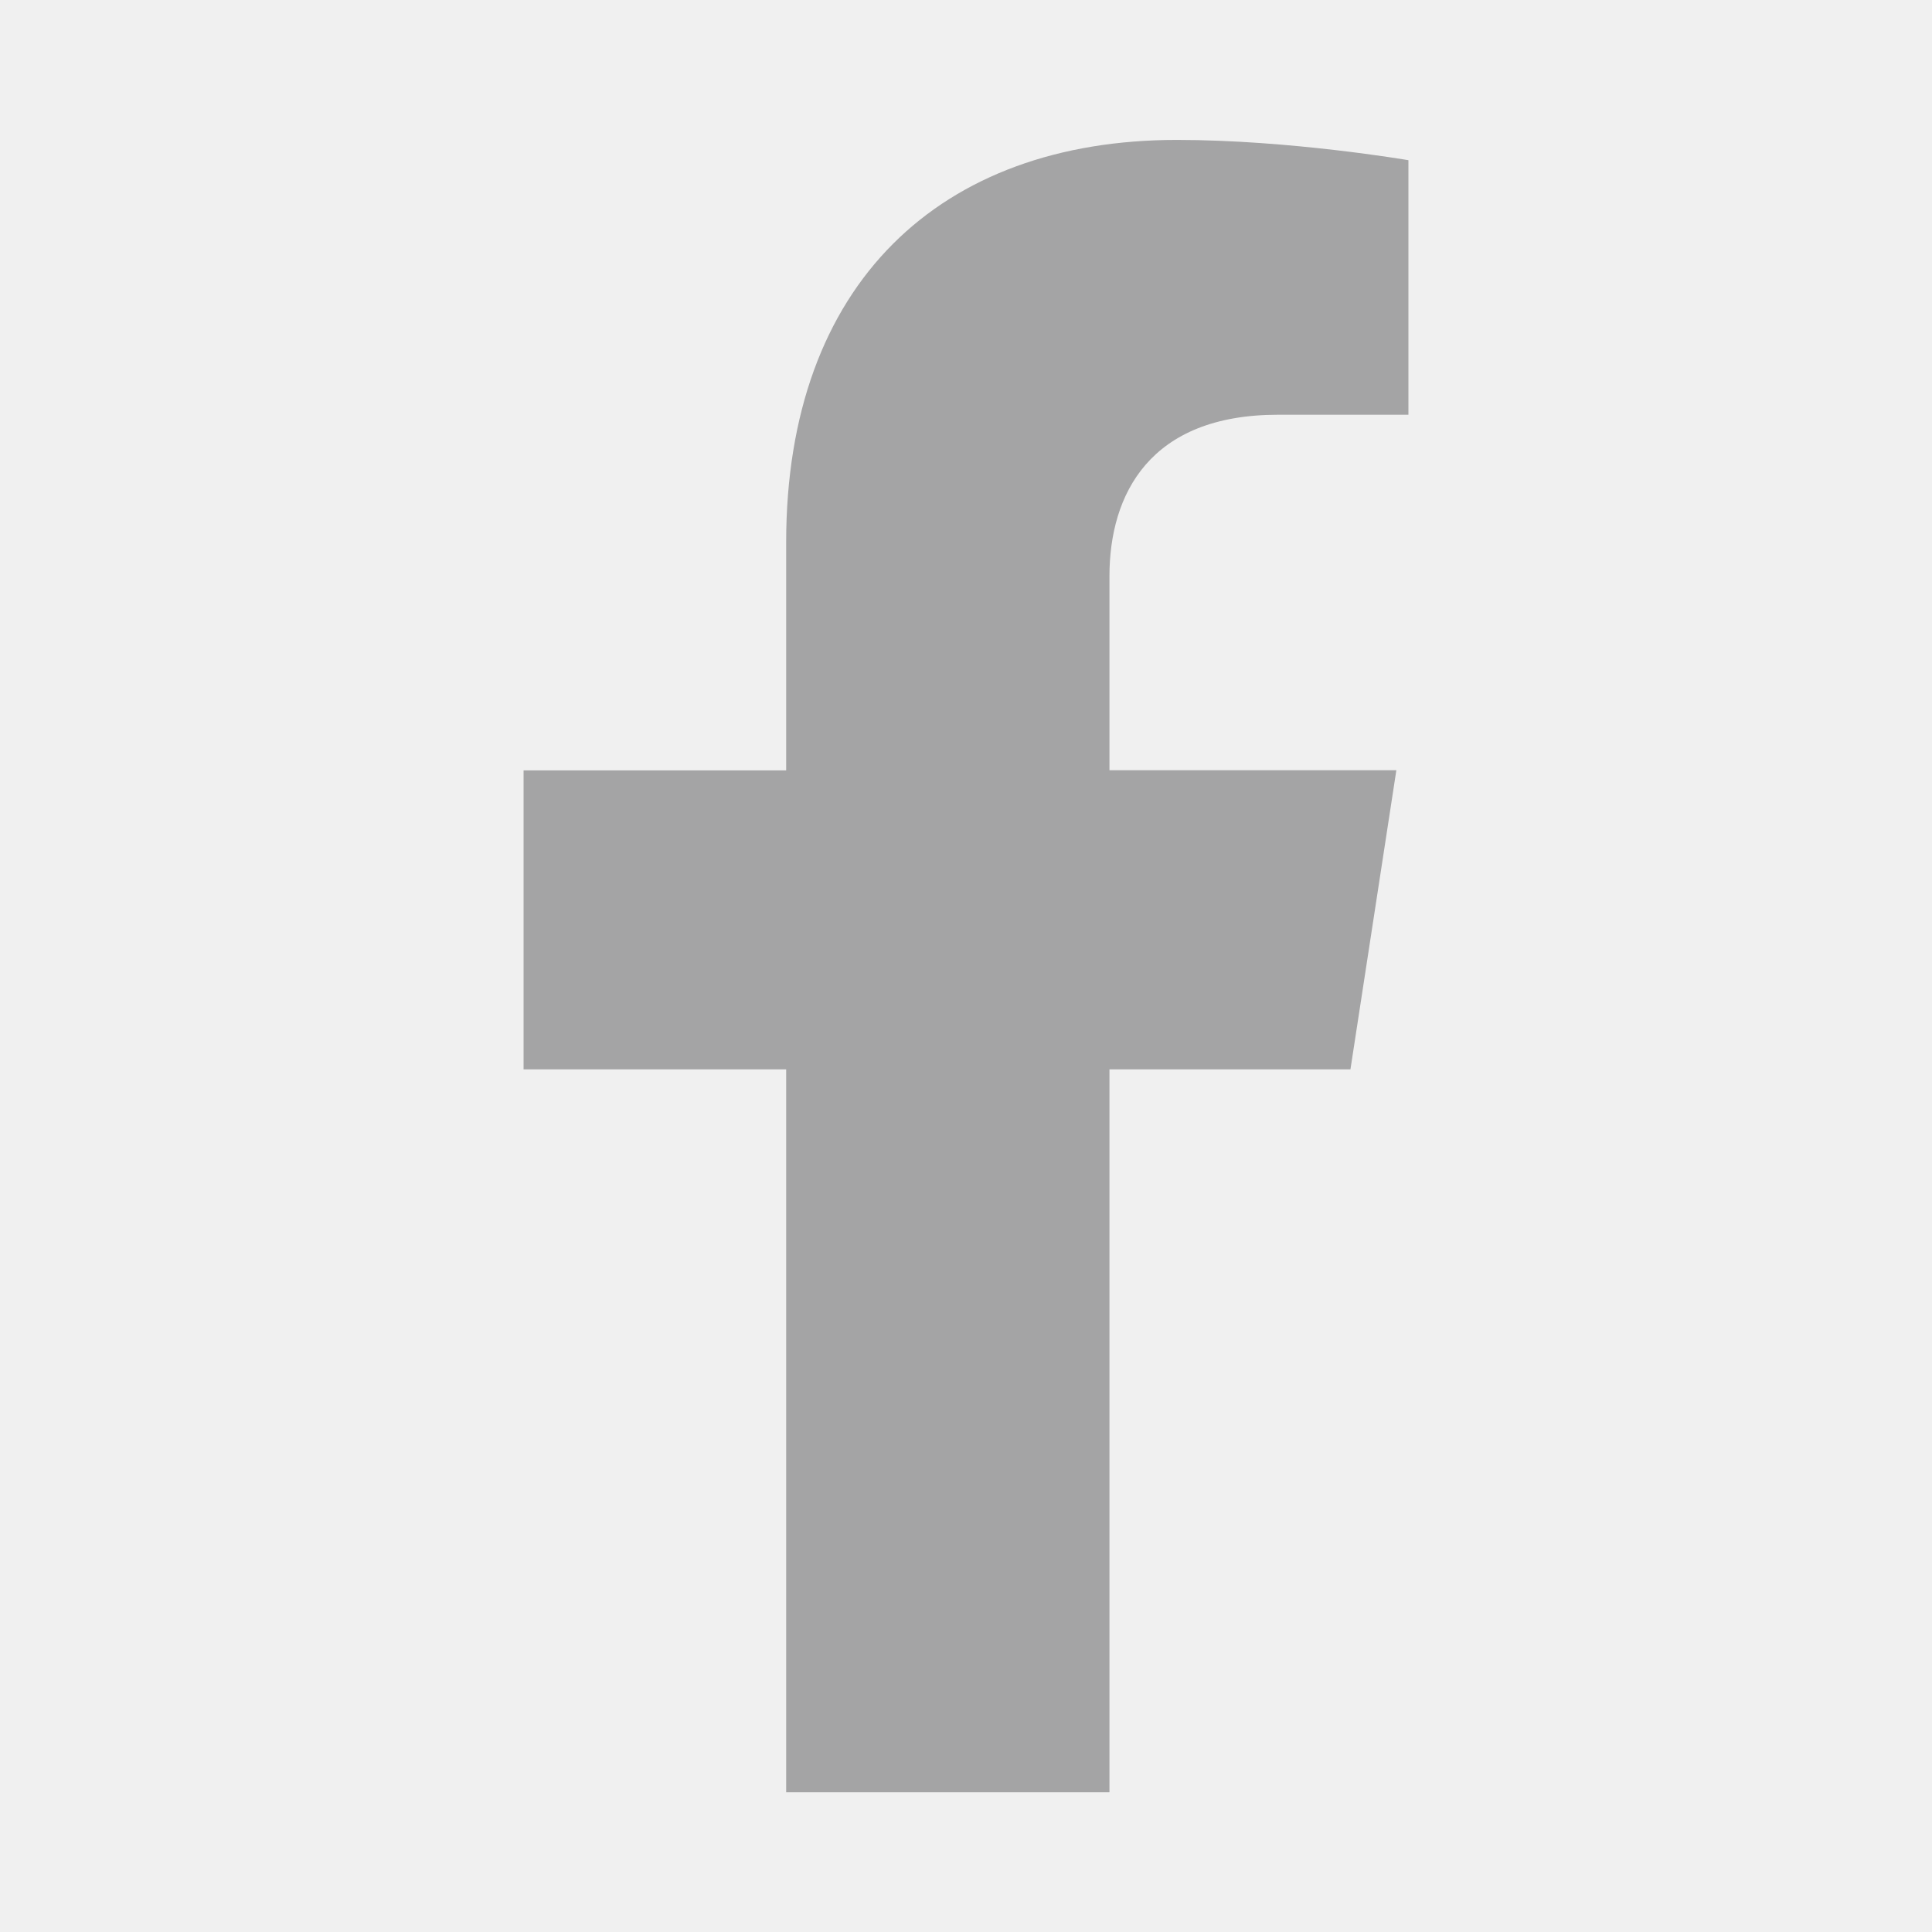
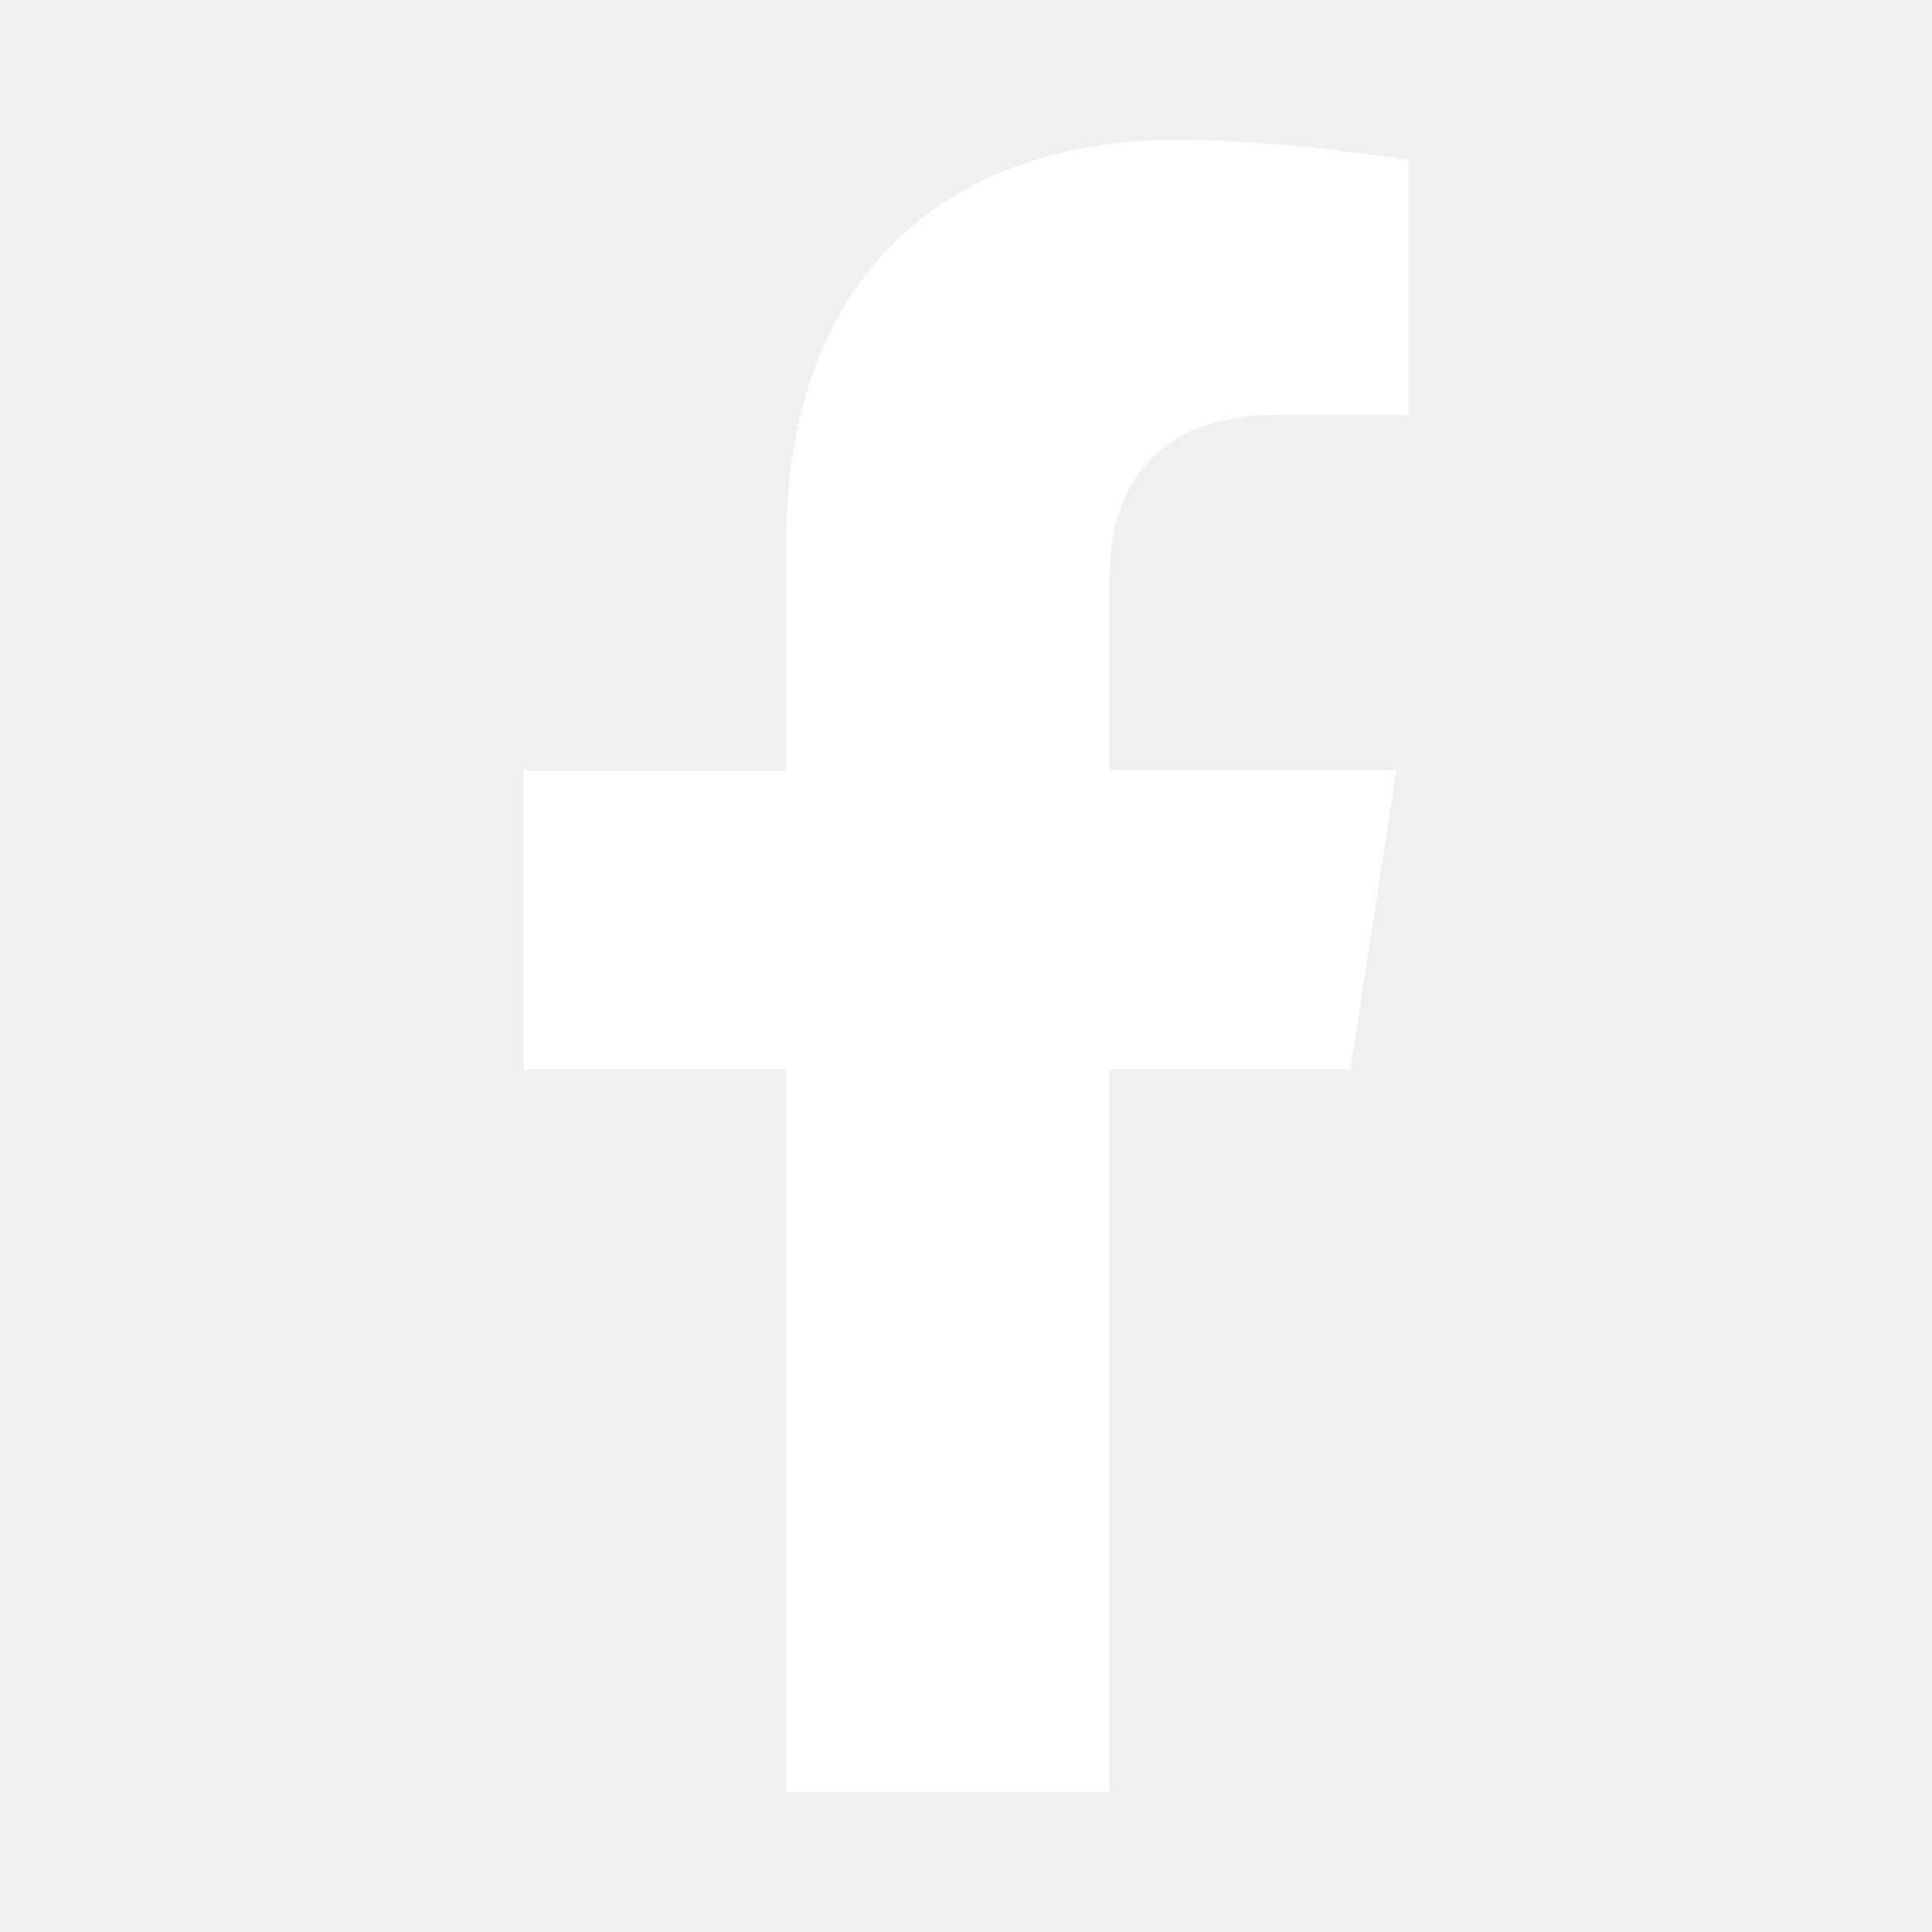
<svg xmlns="http://www.w3.org/2000/svg" id="Capa_1" version="1.1" viewBox="0 0 120 120">
  <defs>
    <style>
      .st0 {
-         fill: #a4a4a5;
+         fill: #fff;
      }
    </style>
  </defs>
  <path class="st0" d="M83.88,66.41l2.85-18.57h-17.82v-12.05c0-5.08,2.49-10.03,10.47-10.03h8.1v-15.81s-7.35-1.26-14.38-1.26c-14.68,0-24.27,8.9-24.27,25v14.16h-16.31v18.57h16.31v44.9h20.08v-44.9h14.97Z" />
</svg>
